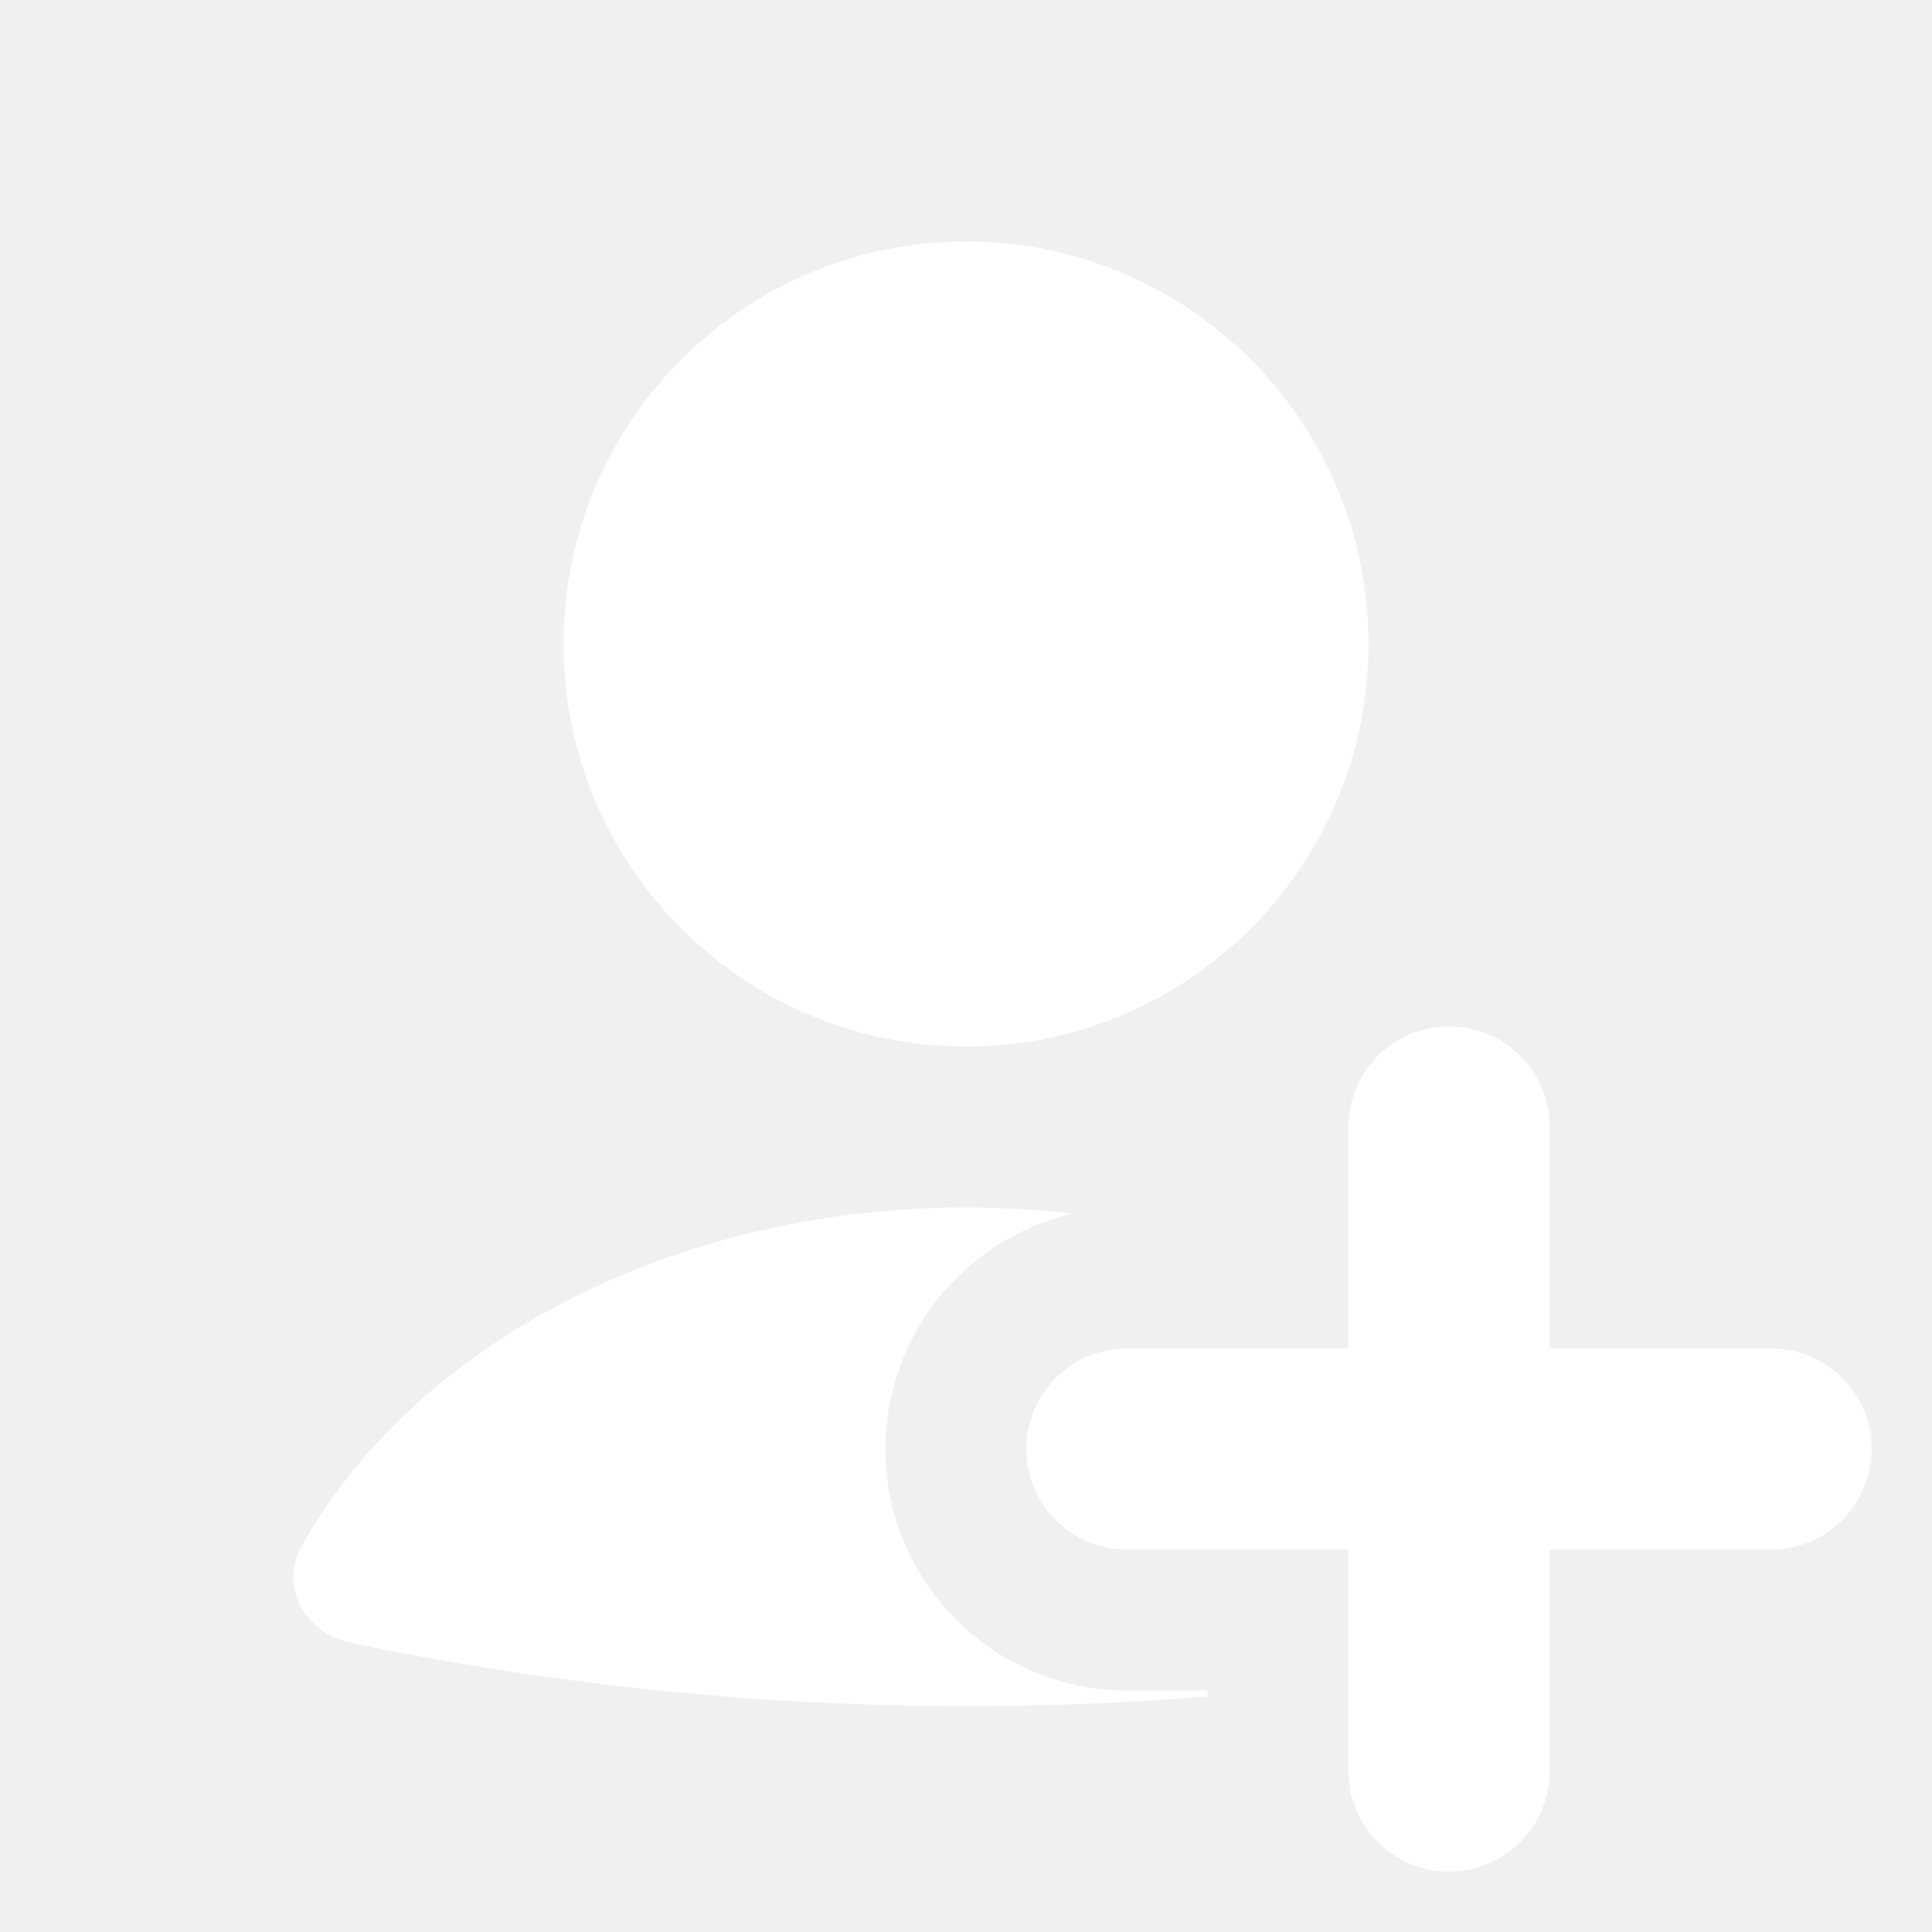
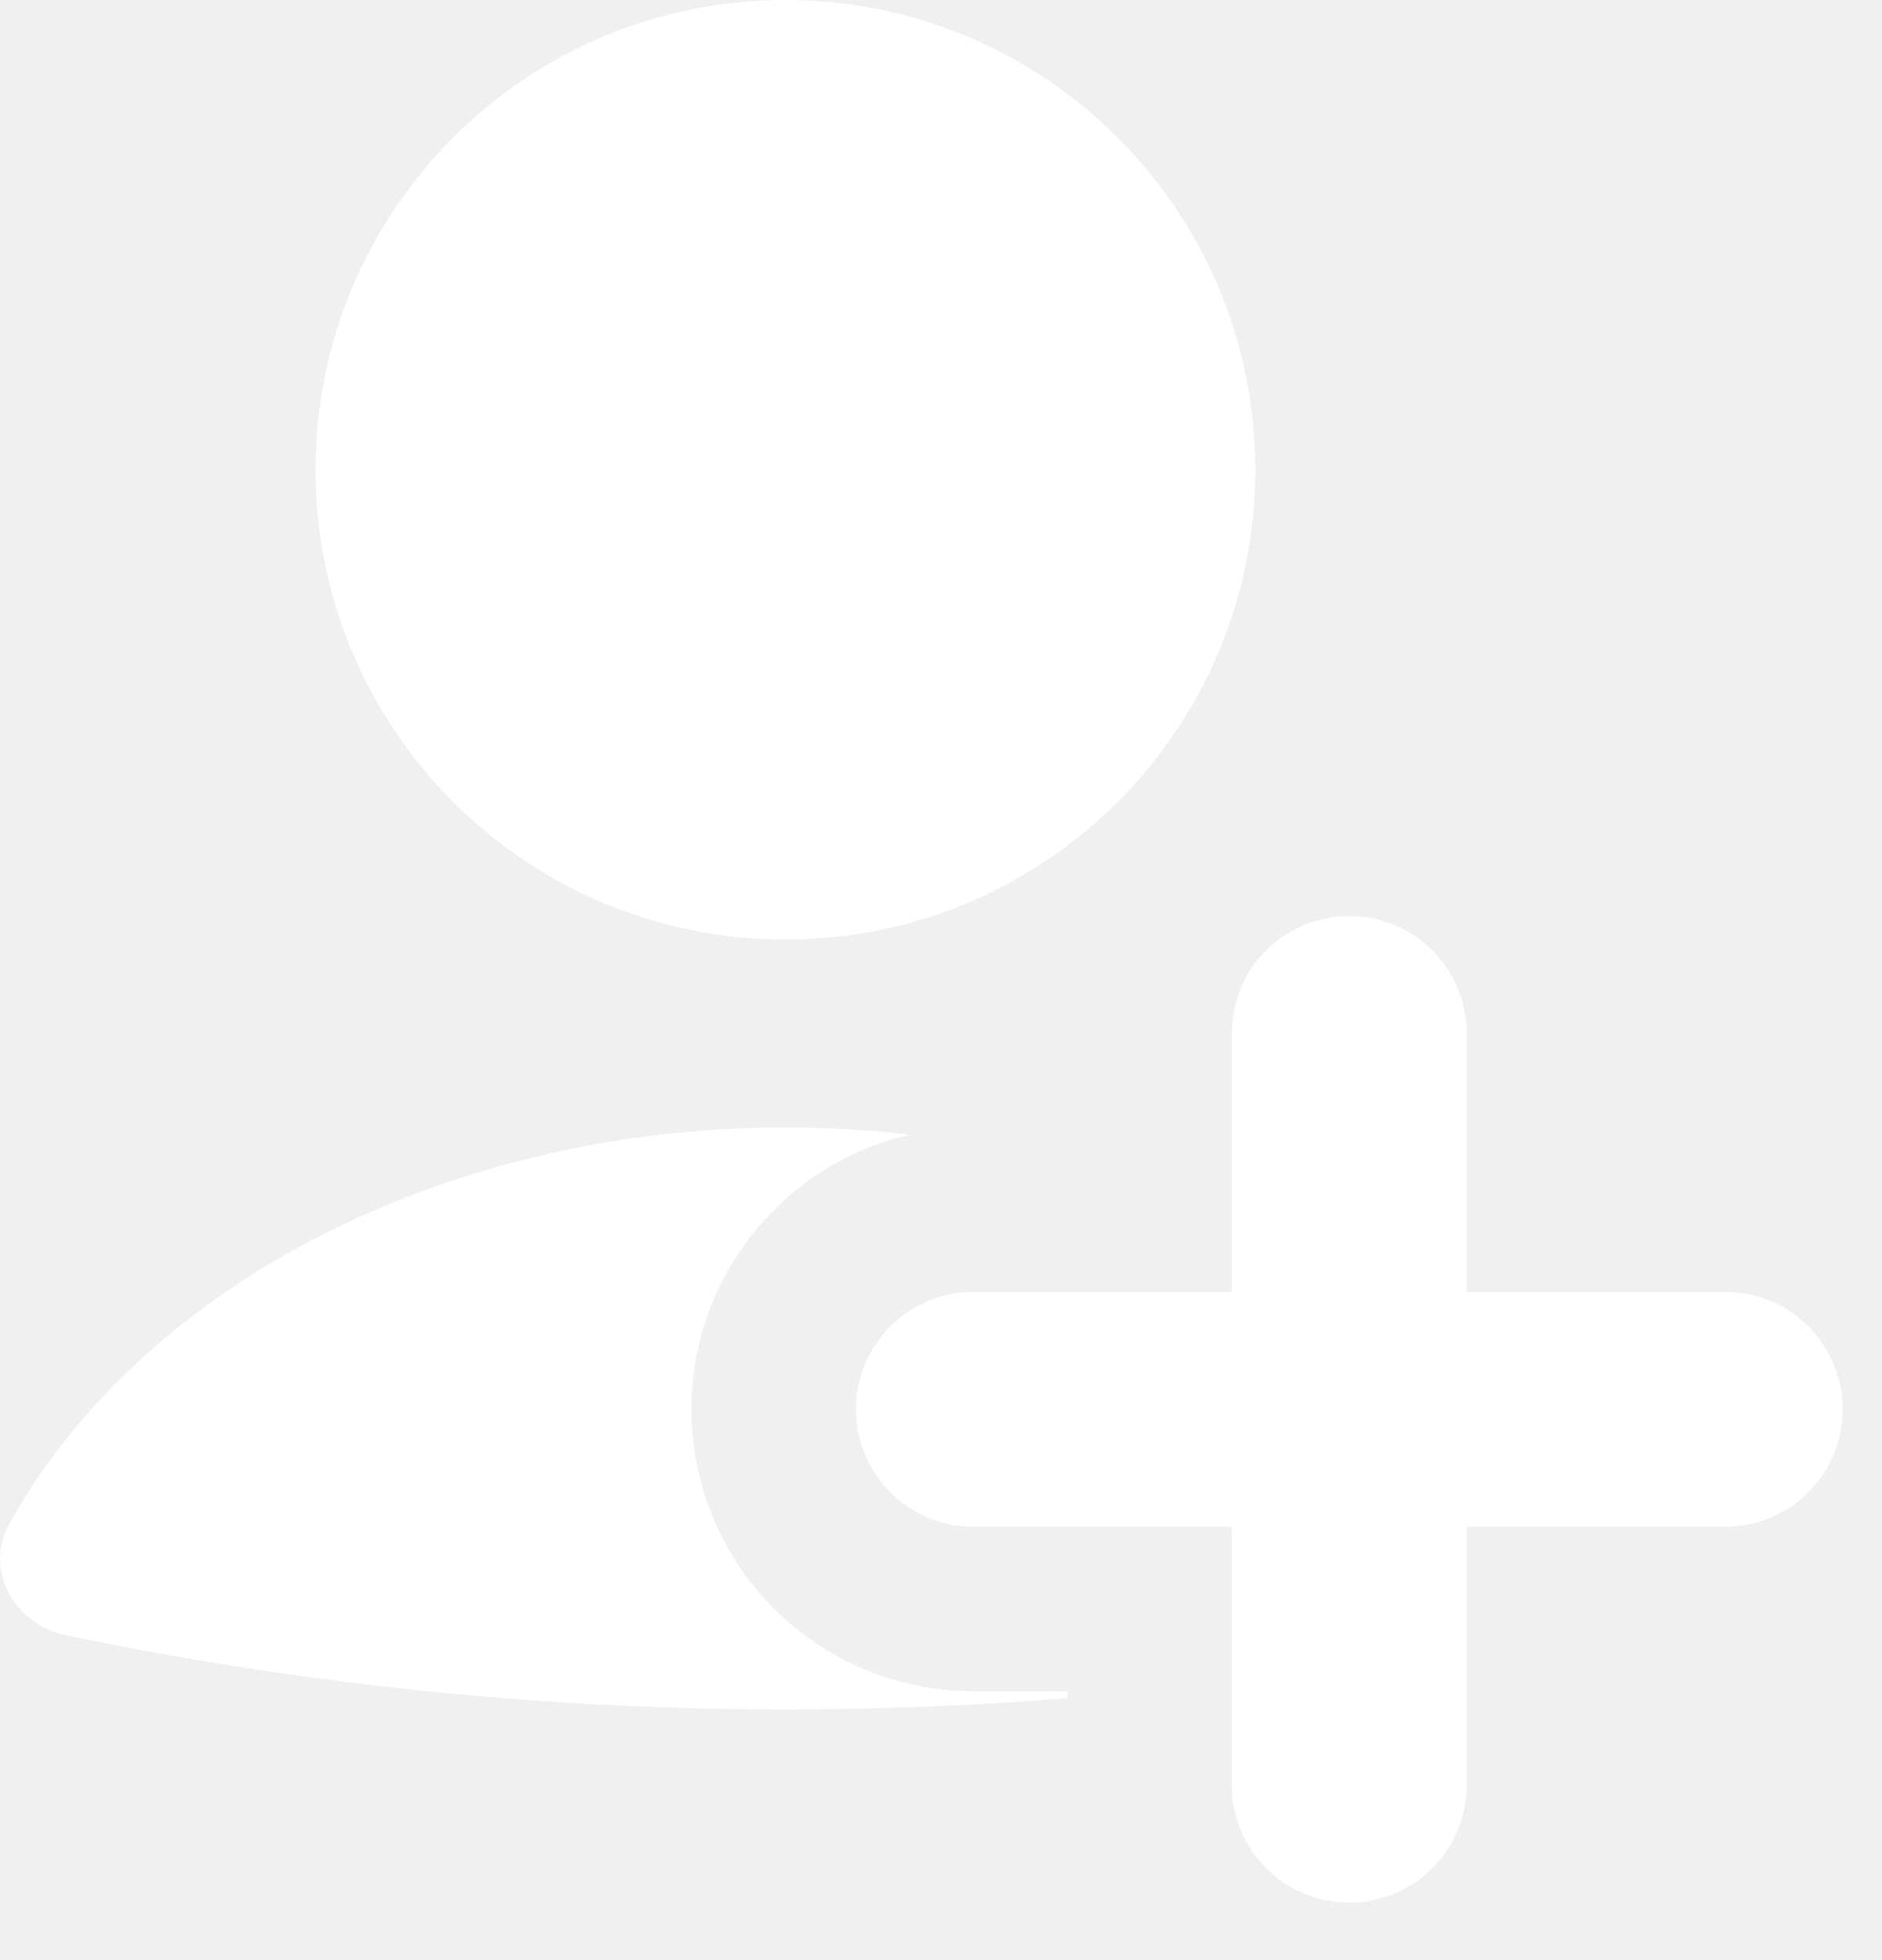
- <svg xmlns="http://www.w3.org/2000/svg" width="24" height="24" viewBox="0 0 24 24" fill="none">
-   <path fill-rule="evenodd" clip-rule="evenodd" d="M13.325 15.076C12.888 15.026 12.446 15 12 15C10.019 15 8.093 15.508 6.521 16.447C5.301 17.175 4.347 18.131 3.741 19.218C3.466 19.712 3.796 20.29 4.348 20.405C7.857 21.137 11.444 21.359 15 21.074V21H14C12.343 21 11 19.657 11 18C11 16.575 11.993 15.383 13.325 15.076Z" fill="white" />
-   <path d="M18 14L18 22" stroke="white" stroke-width="2.5" stroke-linecap="round" />
-   <path d="M22 18L14 18" stroke="white" stroke-width="2.5" stroke-linecap="round" />
-   <circle cx="12" cy="8" r="5" fill="white" />
+ <svg xmlns="http://www.w3.org/2000/svg" width="24" height="25" viewBox="0 0 24 25" fill="none">
+   <path fill-rule="evenodd" clip-rule="evenodd" d="M11.604 14.472C11.081 14.412 10.55 14.381 10.016 14.381C7.642 14.381 5.334 14.99 3.45 16.114C1.987 16.987 0.844 18.133 0.118 19.436C-0.211 20.027 0.184 20.721 0.846 20.859C5.051 21.735 9.349 22.002 13.611 21.66V21.571H12.413C10.427 21.571 8.818 19.962 8.818 17.976C8.818 16.269 10.008 14.839 11.604 14.472Z" fill="white" />
+   <path d="M17.206 13.182L17.206 22.77" stroke="white" stroke-width="2.996" stroke-linecap="round" />
+   <path d="M22 17.976L12.413 17.976" stroke="white" stroke-width="2.996" stroke-linecap="round" />
+   <circle cx="10.016" cy="5.992" r="5.992" fill="white" />
</svg>
